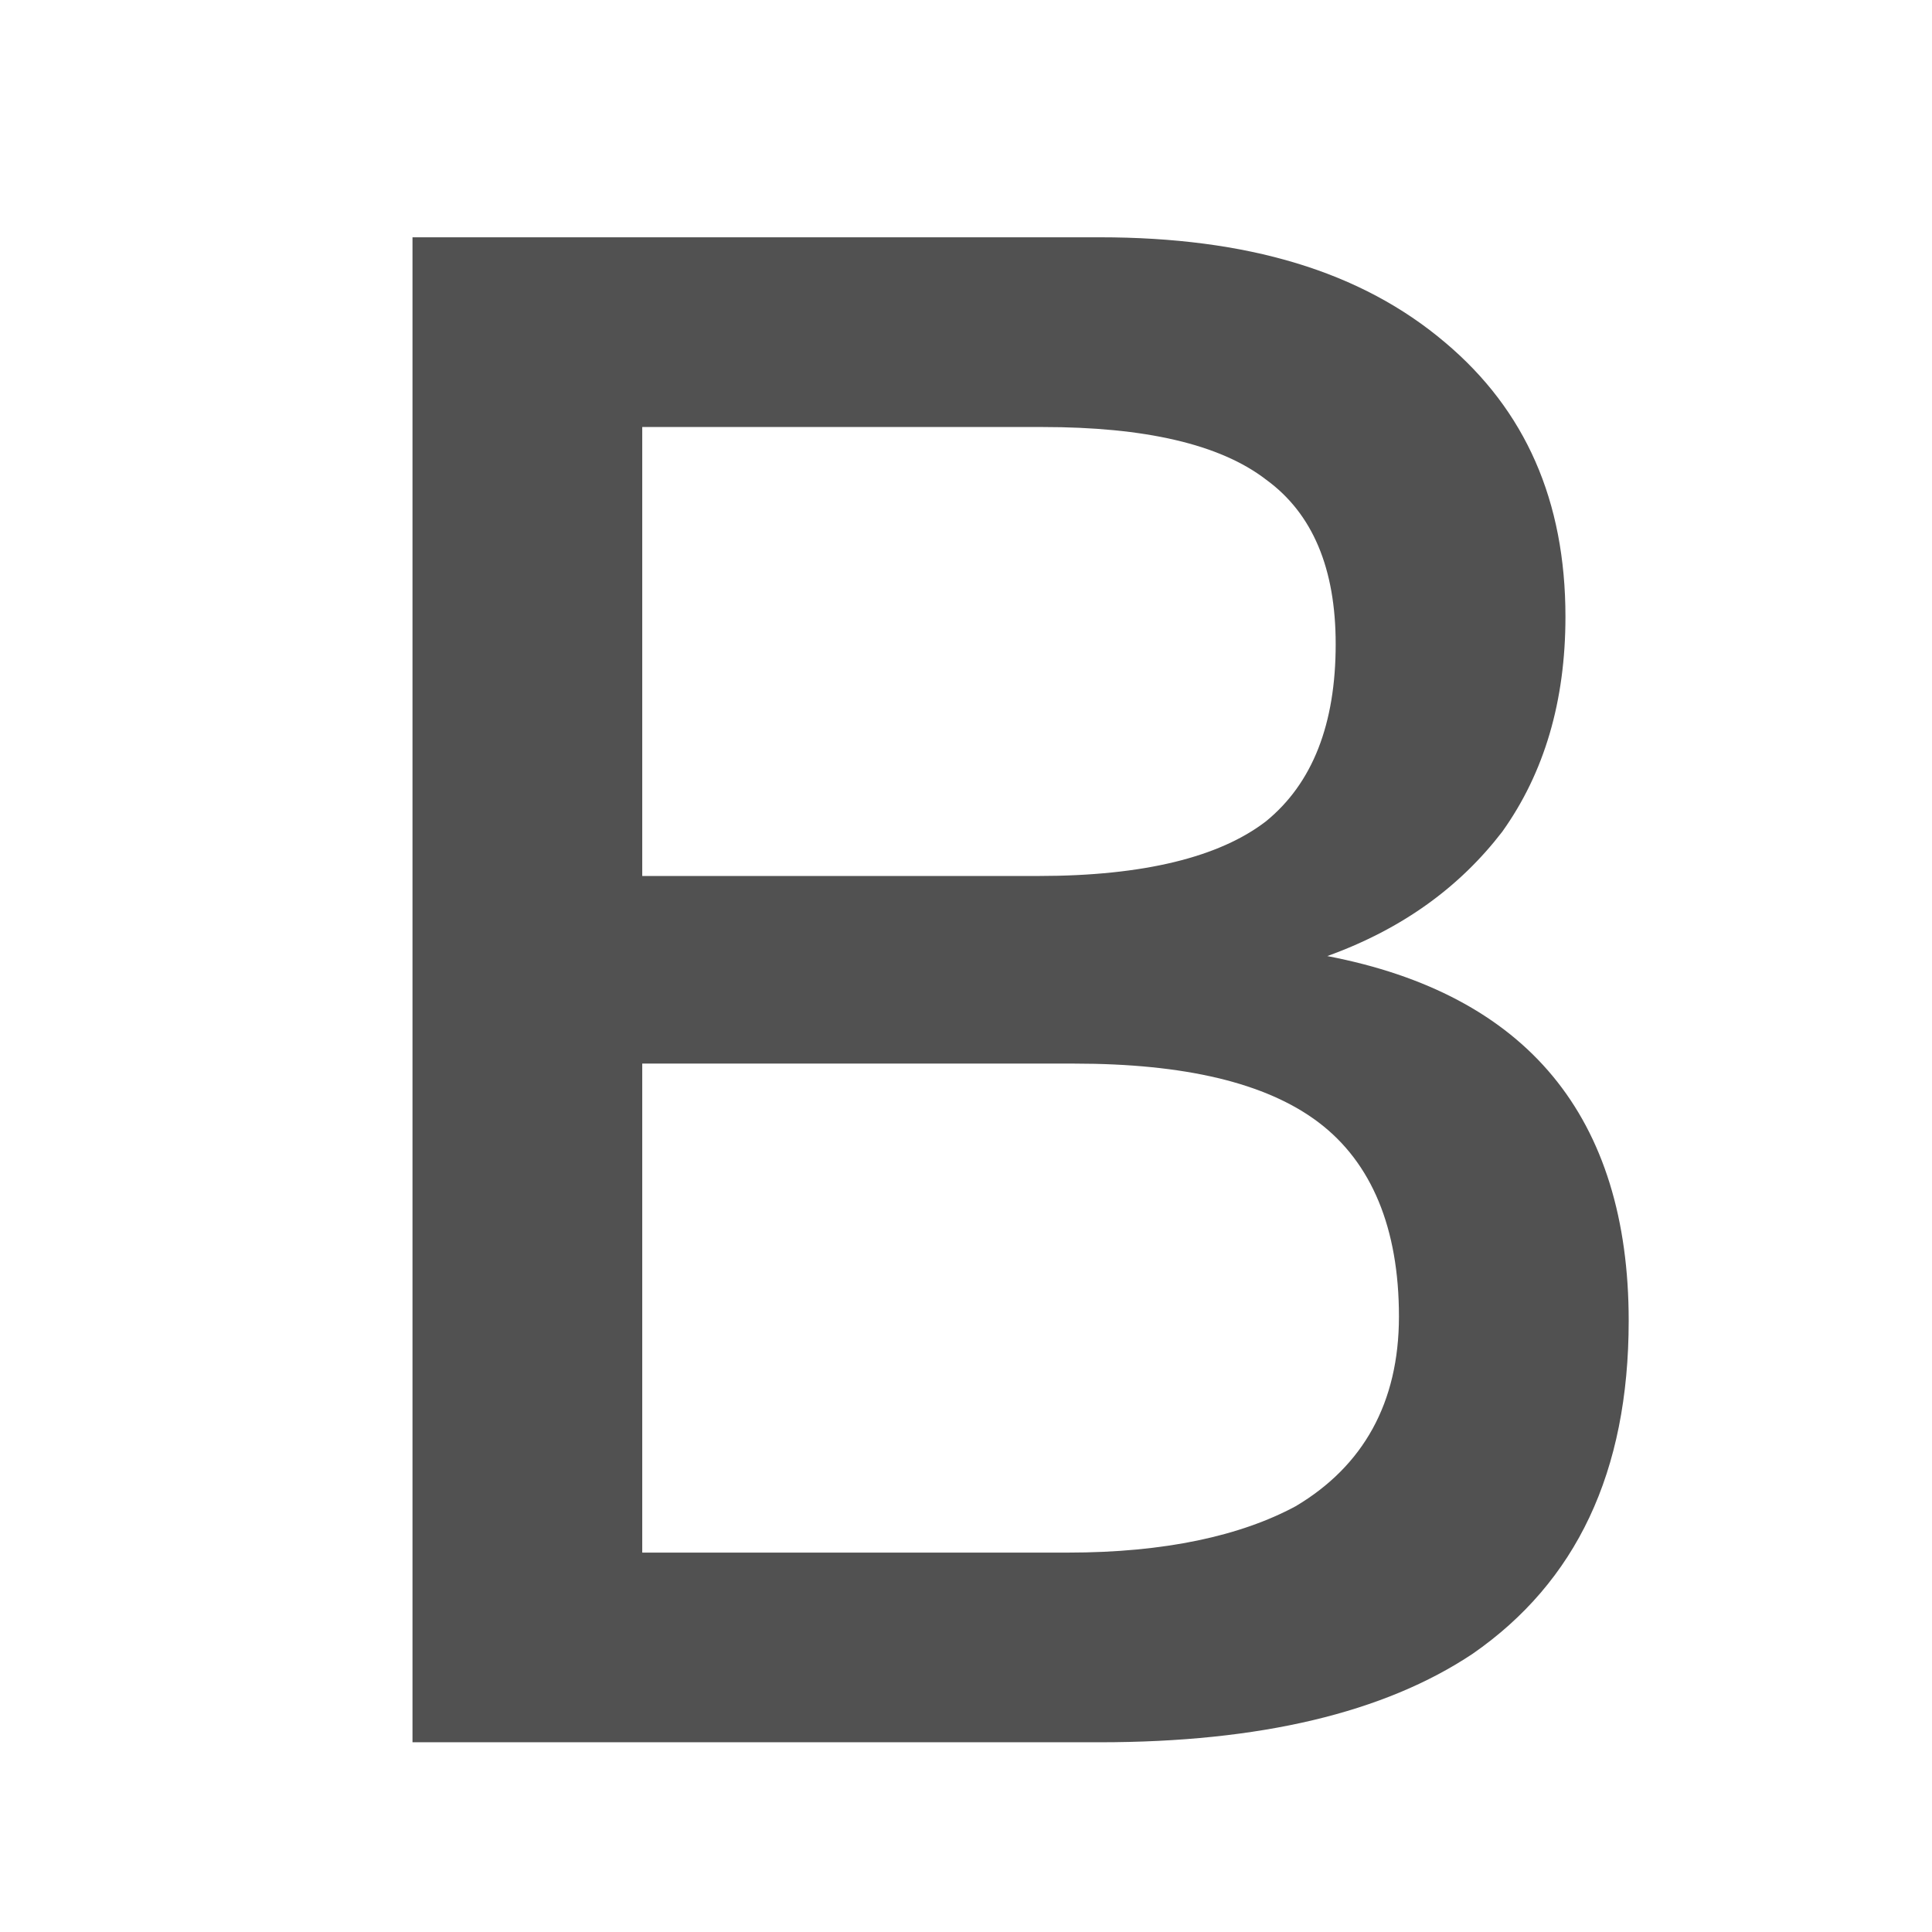
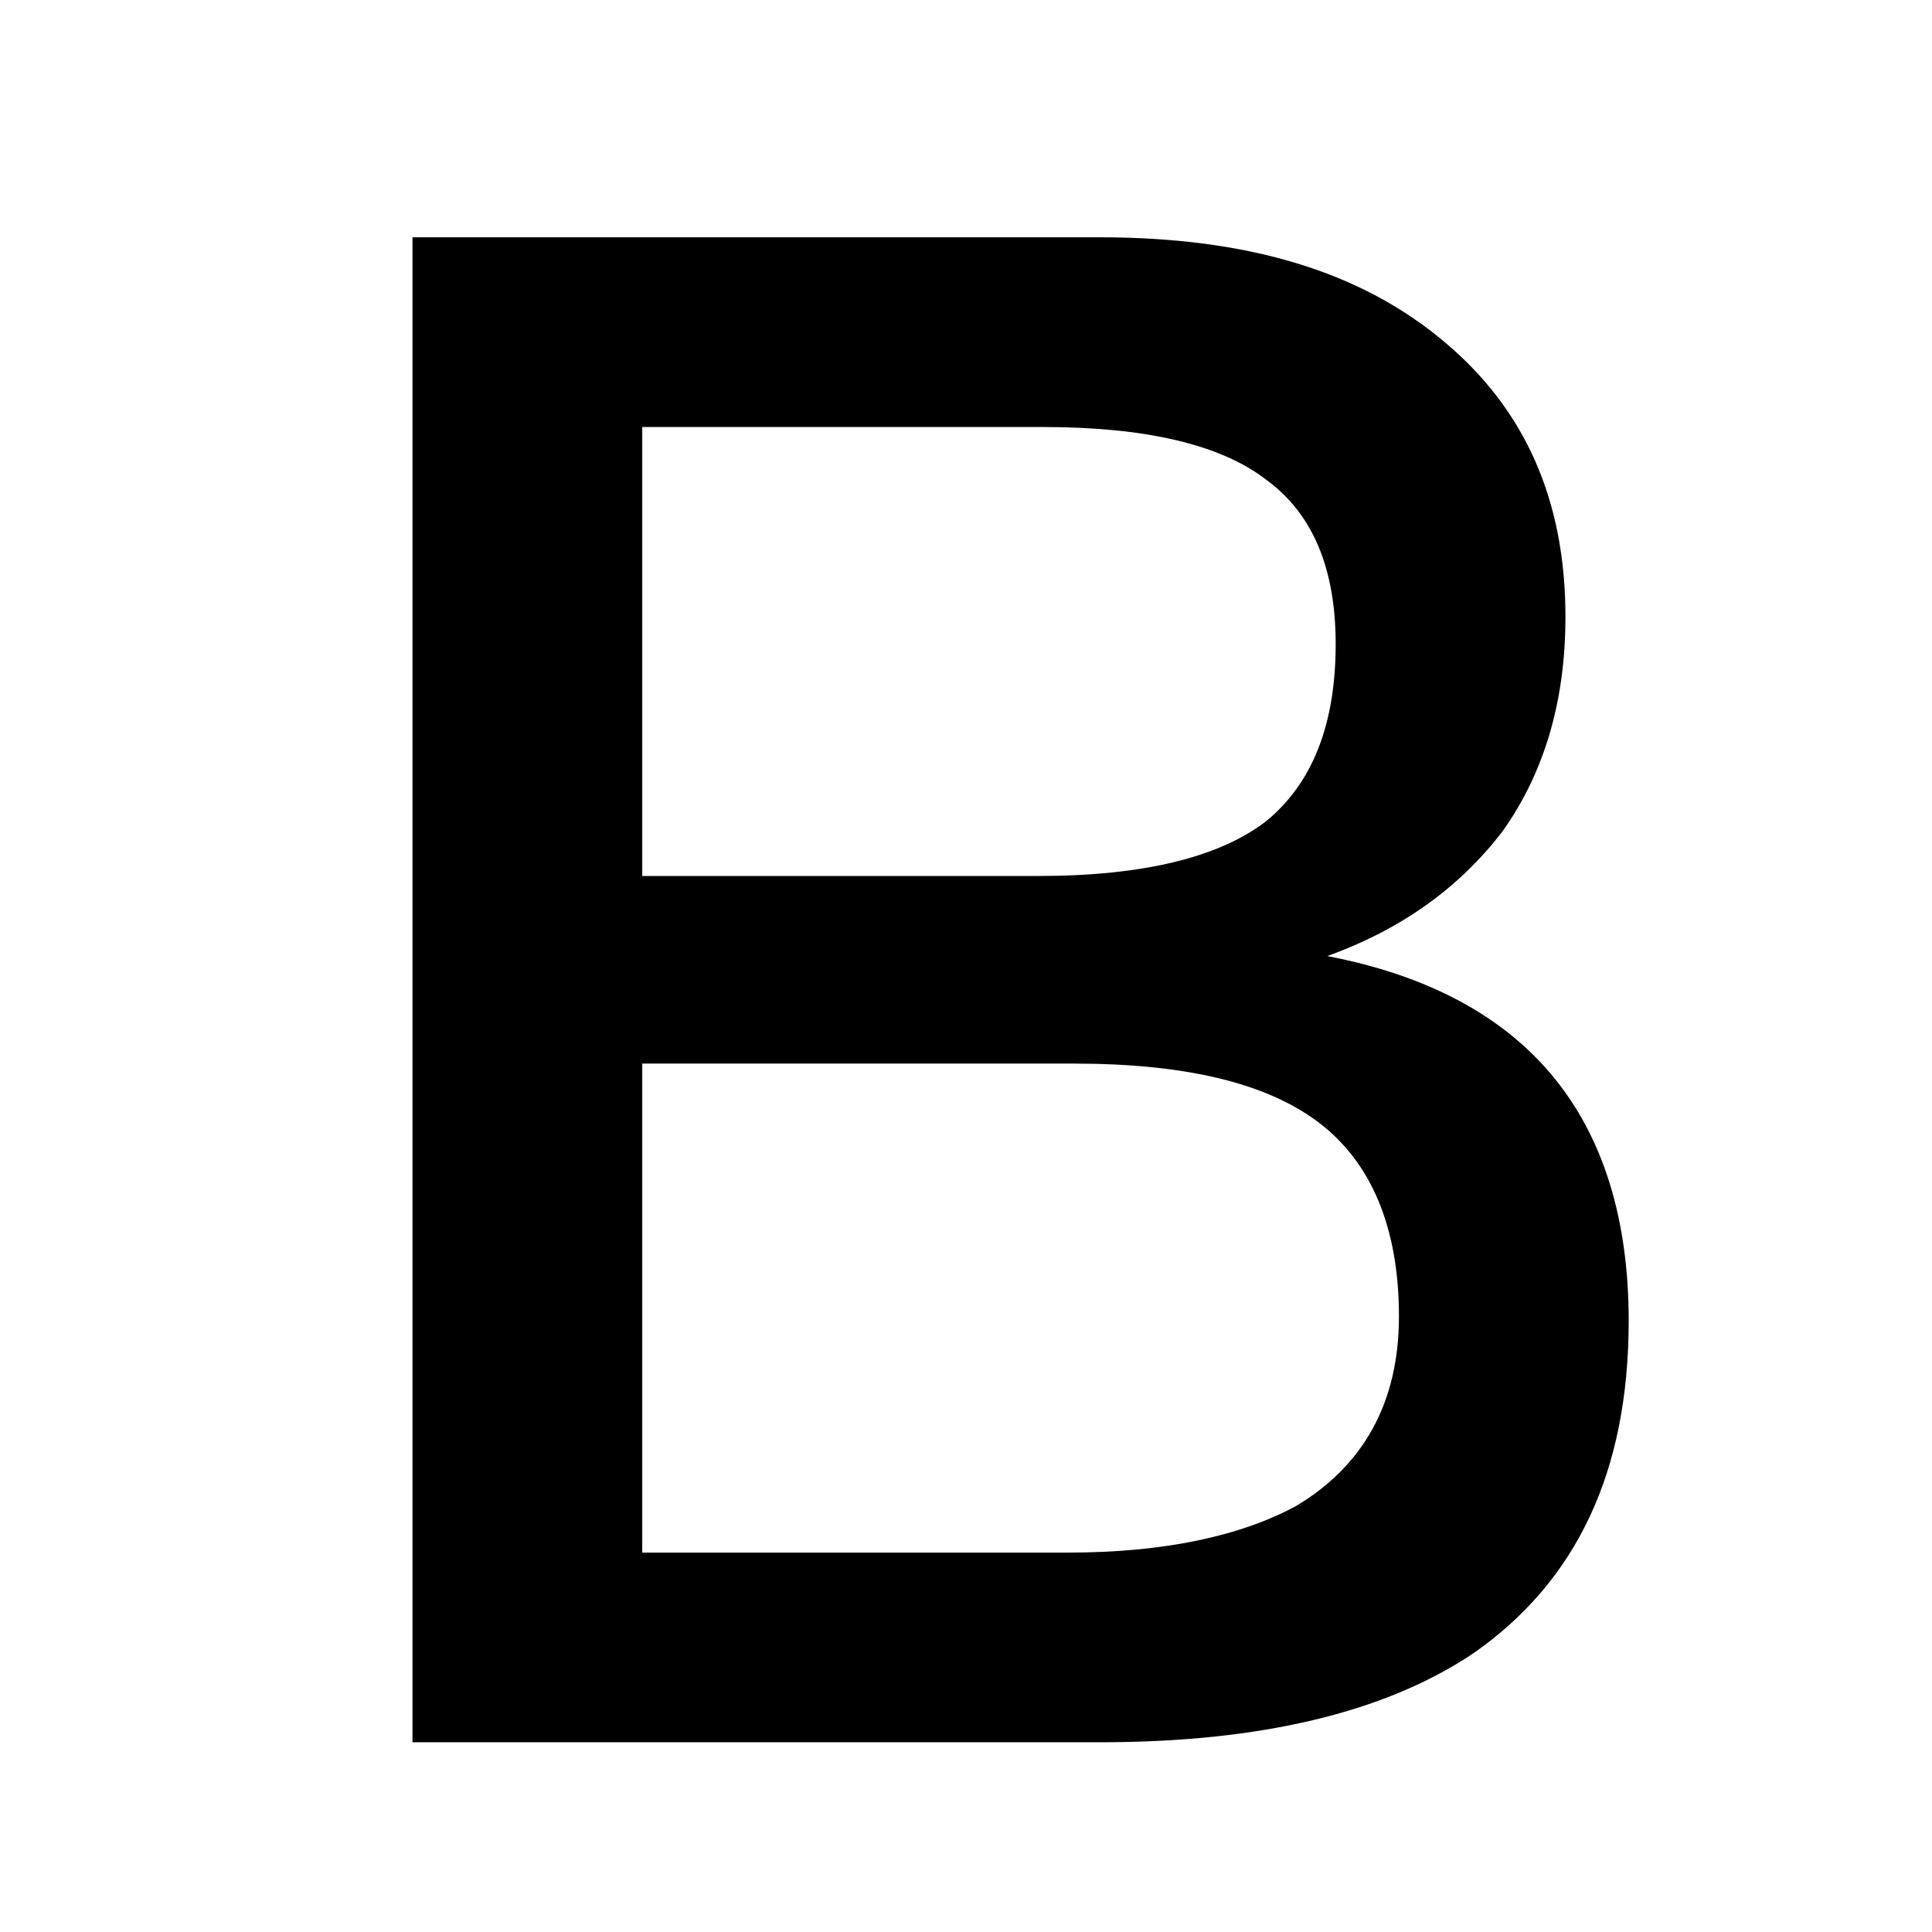
<svg xmlns="http://www.w3.org/2000/svg" class="icon" width="200px" height="200.00px" viewBox="0 0 1024 1024" version="1.1">
-   <path fill="#515151" d="M582.83 125.77c78.2 0 138.52 17.89 183.23 55.86 42.43 35.75 63.66 83.8 63.66 145.25 0 44.68-11.16 82.66-33.5 113.95-22.34 29.05-52.52 51.39-92.73 65.91 52.5 10.05 92.73 31.27 119.52 63.68 26.82 32.39 40.23 75.95 40.23 129.59 0 80.43-27.93 138.52-82.66 176.5-46.93 31.3-112.84 46.93-197.75 46.93h-364.2V125.77h364.2zM340.4 464.29h210.02c55.86 0 96.09-10.07 120.66-29.05 24.59-20.11 36.86-51.39 36.86-93.84 0-40.23-12.27-69.27-36.86-87.16-24.57-18.98-64.8-27.91-118.41-27.91H340.4v237.96z m0 358.62h225.68c51.39 0 91.59-8.93 120.64-24.57 35.75-21.23 54.75-54.75 54.75-100.57 0-46.91-14.52-81.55-42.45-102.77-27.93-21.23-71.5-31.27-129.59-31.27H340.4v259.18z" />
+   <path d="M582.83 125.77c78.2 0 138.52 17.89 183.23 55.86 42.43 35.75 63.66 83.8 63.66 145.25 0 44.68-11.16 82.66-33.5 113.95-22.34 29.05-52.52 51.39-92.73 65.91 52.5 10.05 92.73 31.27 119.52 63.68 26.82 32.39 40.23 75.95 40.23 129.59 0 80.43-27.93 138.52-82.66 176.5-46.93 31.3-112.84 46.93-197.75 46.93h-364.2V125.77h364.2zM340.4 464.29h210.02c55.86 0 96.09-10.07 120.66-29.05 24.59-20.11 36.86-51.39 36.86-93.84 0-40.23-12.27-69.27-36.86-87.16-24.57-18.98-64.8-27.91-118.41-27.91H340.4v237.96z m0 358.62h225.68c51.39 0 91.59-8.93 120.64-24.57 35.75-21.23 54.75-54.75 54.75-100.57 0-46.91-14.52-81.55-42.45-102.77-27.93-21.23-71.5-31.27-129.59-31.27H340.4v259.18z" />
</svg>
